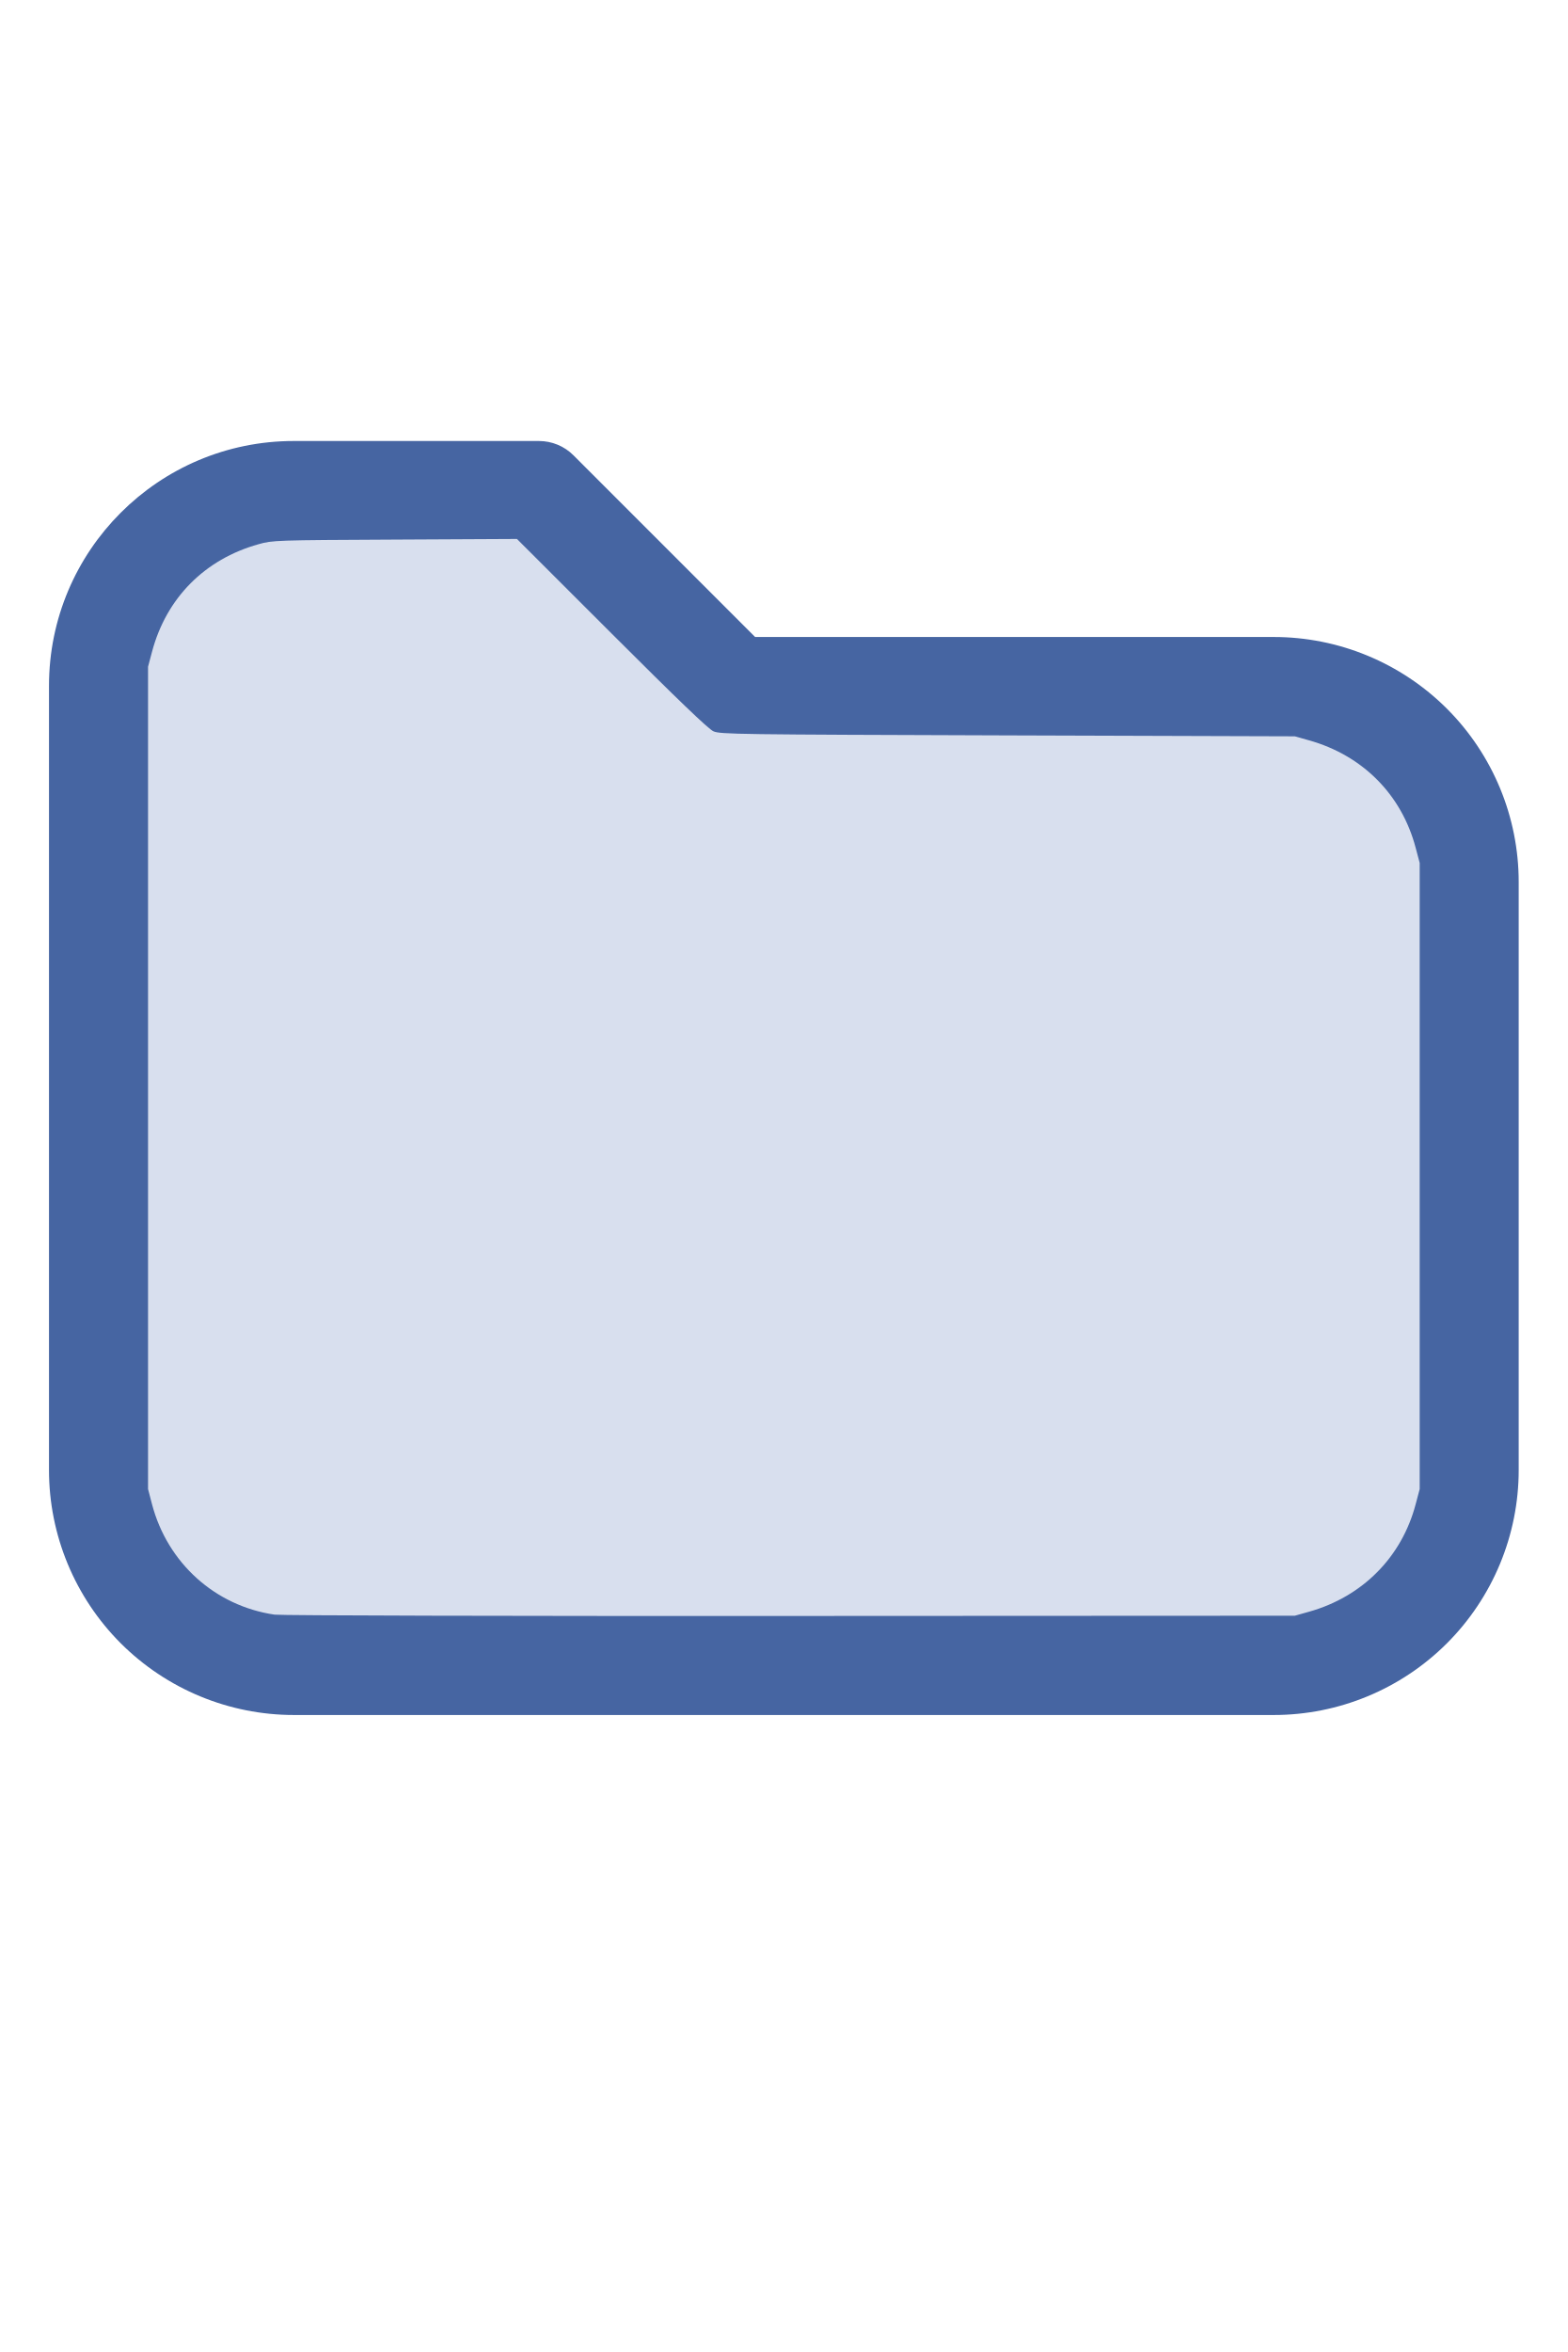
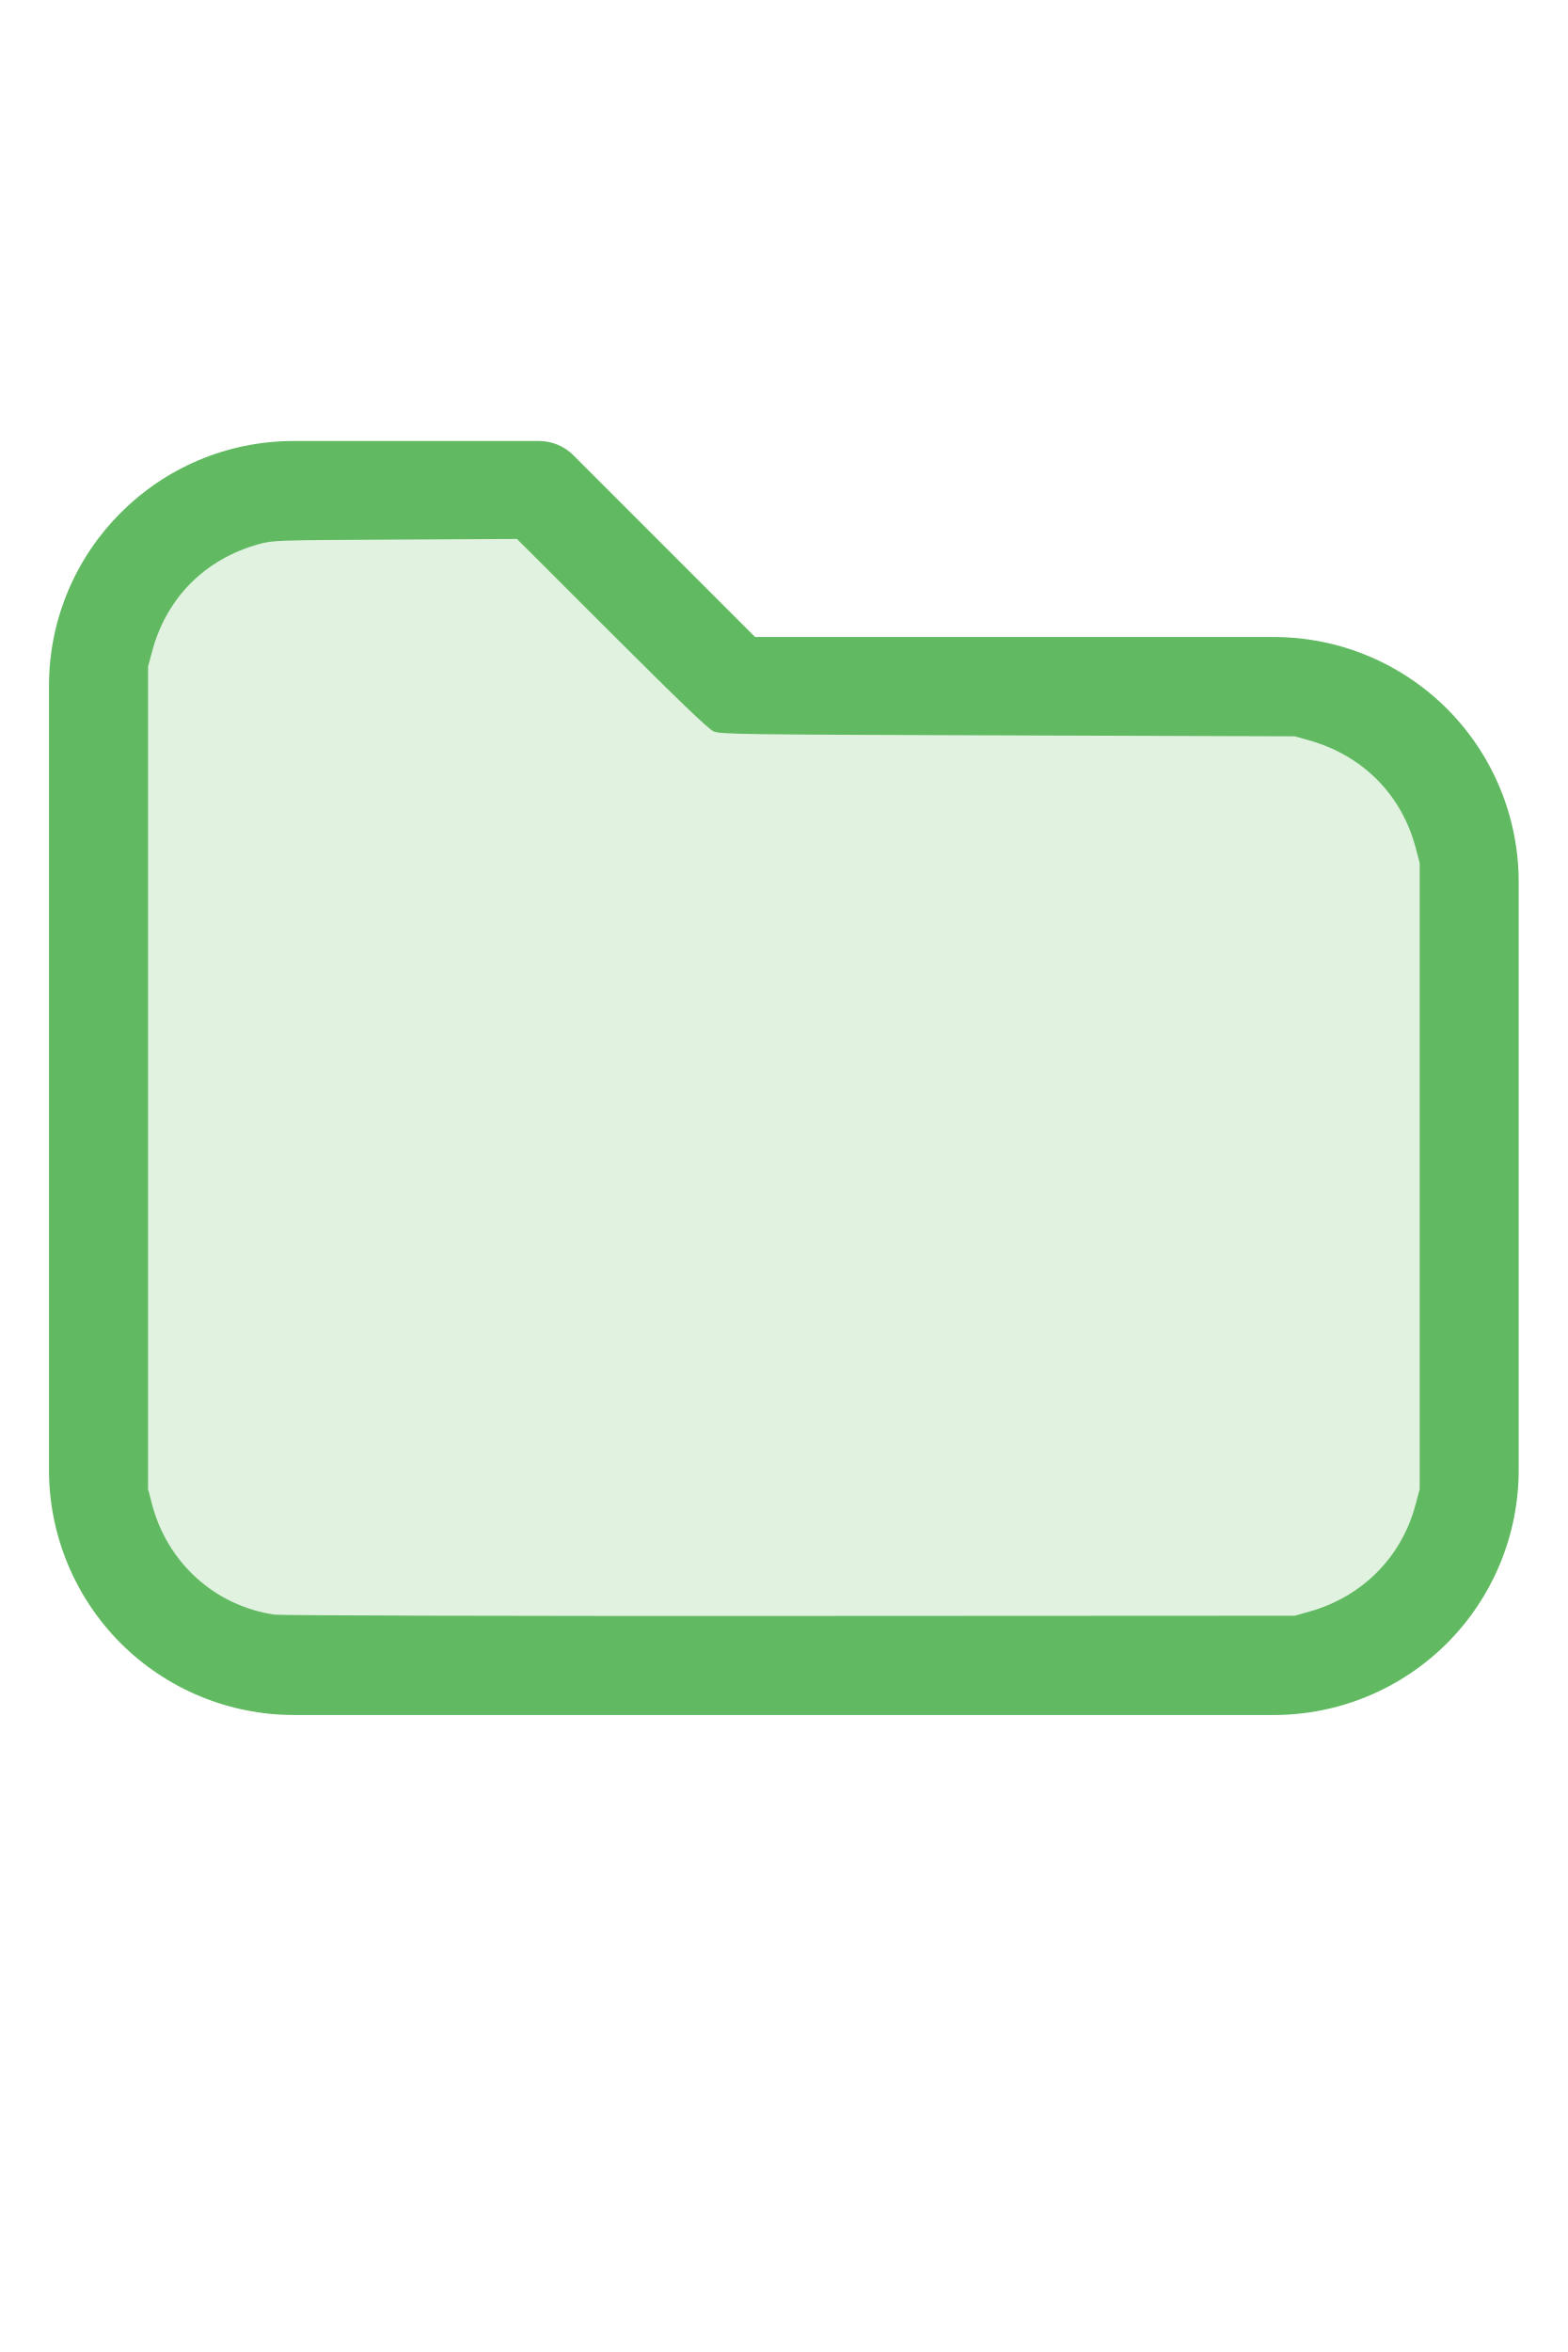
<svg xmlns="http://www.w3.org/2000/svg" version="1.1" width="16" height="24" viewBox="0 0 32 32" xml:space="preserve">
-   <g style="fill:#4665A2;">
+   <g style="fill:#61BA61;">
    <path d="M1,5.998l-0,16.002c-0,1.326 0.527,2.598 1.464,3.536c0.938,0.937 2.21,1.464 3.536,1.464c5.322,0 14.678,-0 20,0c1.326,0 2.598,-0.527 3.536,-1.464c0.937,-0.938 1.464,-2.21 1.464,-3.536c0,-3.486 0,-8.514 0,-12c0,-1.326 -0.527,-2.598 -1.464,-3.536c-0.938,-0.937 -2.21,-1.464 -3.536,-1.464c-0,0 -10.586,0 -10.586,0c0,-0 -3.707,-3.707 -3.707,-3.707c-0.187,-0.188 -0.442,-0.293 -0.707,-0.293l-5.002,0c-2.76,0 -4.998,2.238 -4.998,4.998Zm2,-0l-0,16.002c-0,0.796 0.316,1.559 0.879,2.121c0.562,0.563 1.325,0.879 2.121,0.879l20,0c0.796,0 1.559,-0.316 2.121,-0.879c0.563,-0.562 0.879,-1.325 0.879,-2.121c0,-3.486 0,-8.514 0,-12c0,-0.796 -0.316,-1.559 -0.879,-2.121c-0.562,-0.563 -1.325,-0.879 -2.121,-0.879c-7.738,0 -11,0 -11,0c-0.265,0 -0.52,-0.105 -0.707,-0.293c-0,0 -3.707,-3.707 -3.707,-3.707c-0,0 -4.588,0 -4.588,0c-1.656,0 -2.998,1.342 -2.998,2.998Z" />
  </g>
-   <g style="fill:#D8DFEE;stroke-width:0;">
+   <g style="fill:#E1F2E1;stroke-width:0;">
    <path d="M 5.606,24.952 C 4.392,24.775 3.42,23.9 3.103,22.699 L 3.022,22.389 V 13.998 5.606 L 3.104,5.298 C 3.396,4.203 4.18,3.412 5.279,3.106 5.565,3.026 5.615,3.024 8.061,3.012 l 2.491,-0.013 1.932,1.93 c 1.344,1.343 1.976,1.95 2.078,1.995 0.137,0.062 0.474,0.066 6.007,0.084 l 5.861,0.019 0.291,0.082 c 1.095,0.308 1.89,1.109 2.176,2.193 l 0.082,0.309 V 16 22.389 l -0.082,0.309 c -0.284,1.079 -1.086,1.888 -2.176,2.194 l -0.291,0.082 -10.303,0.005 c -5.7,0.003 -10.4,-0.009 -10.521,-0.027 z" />
  </g>
</svg>
